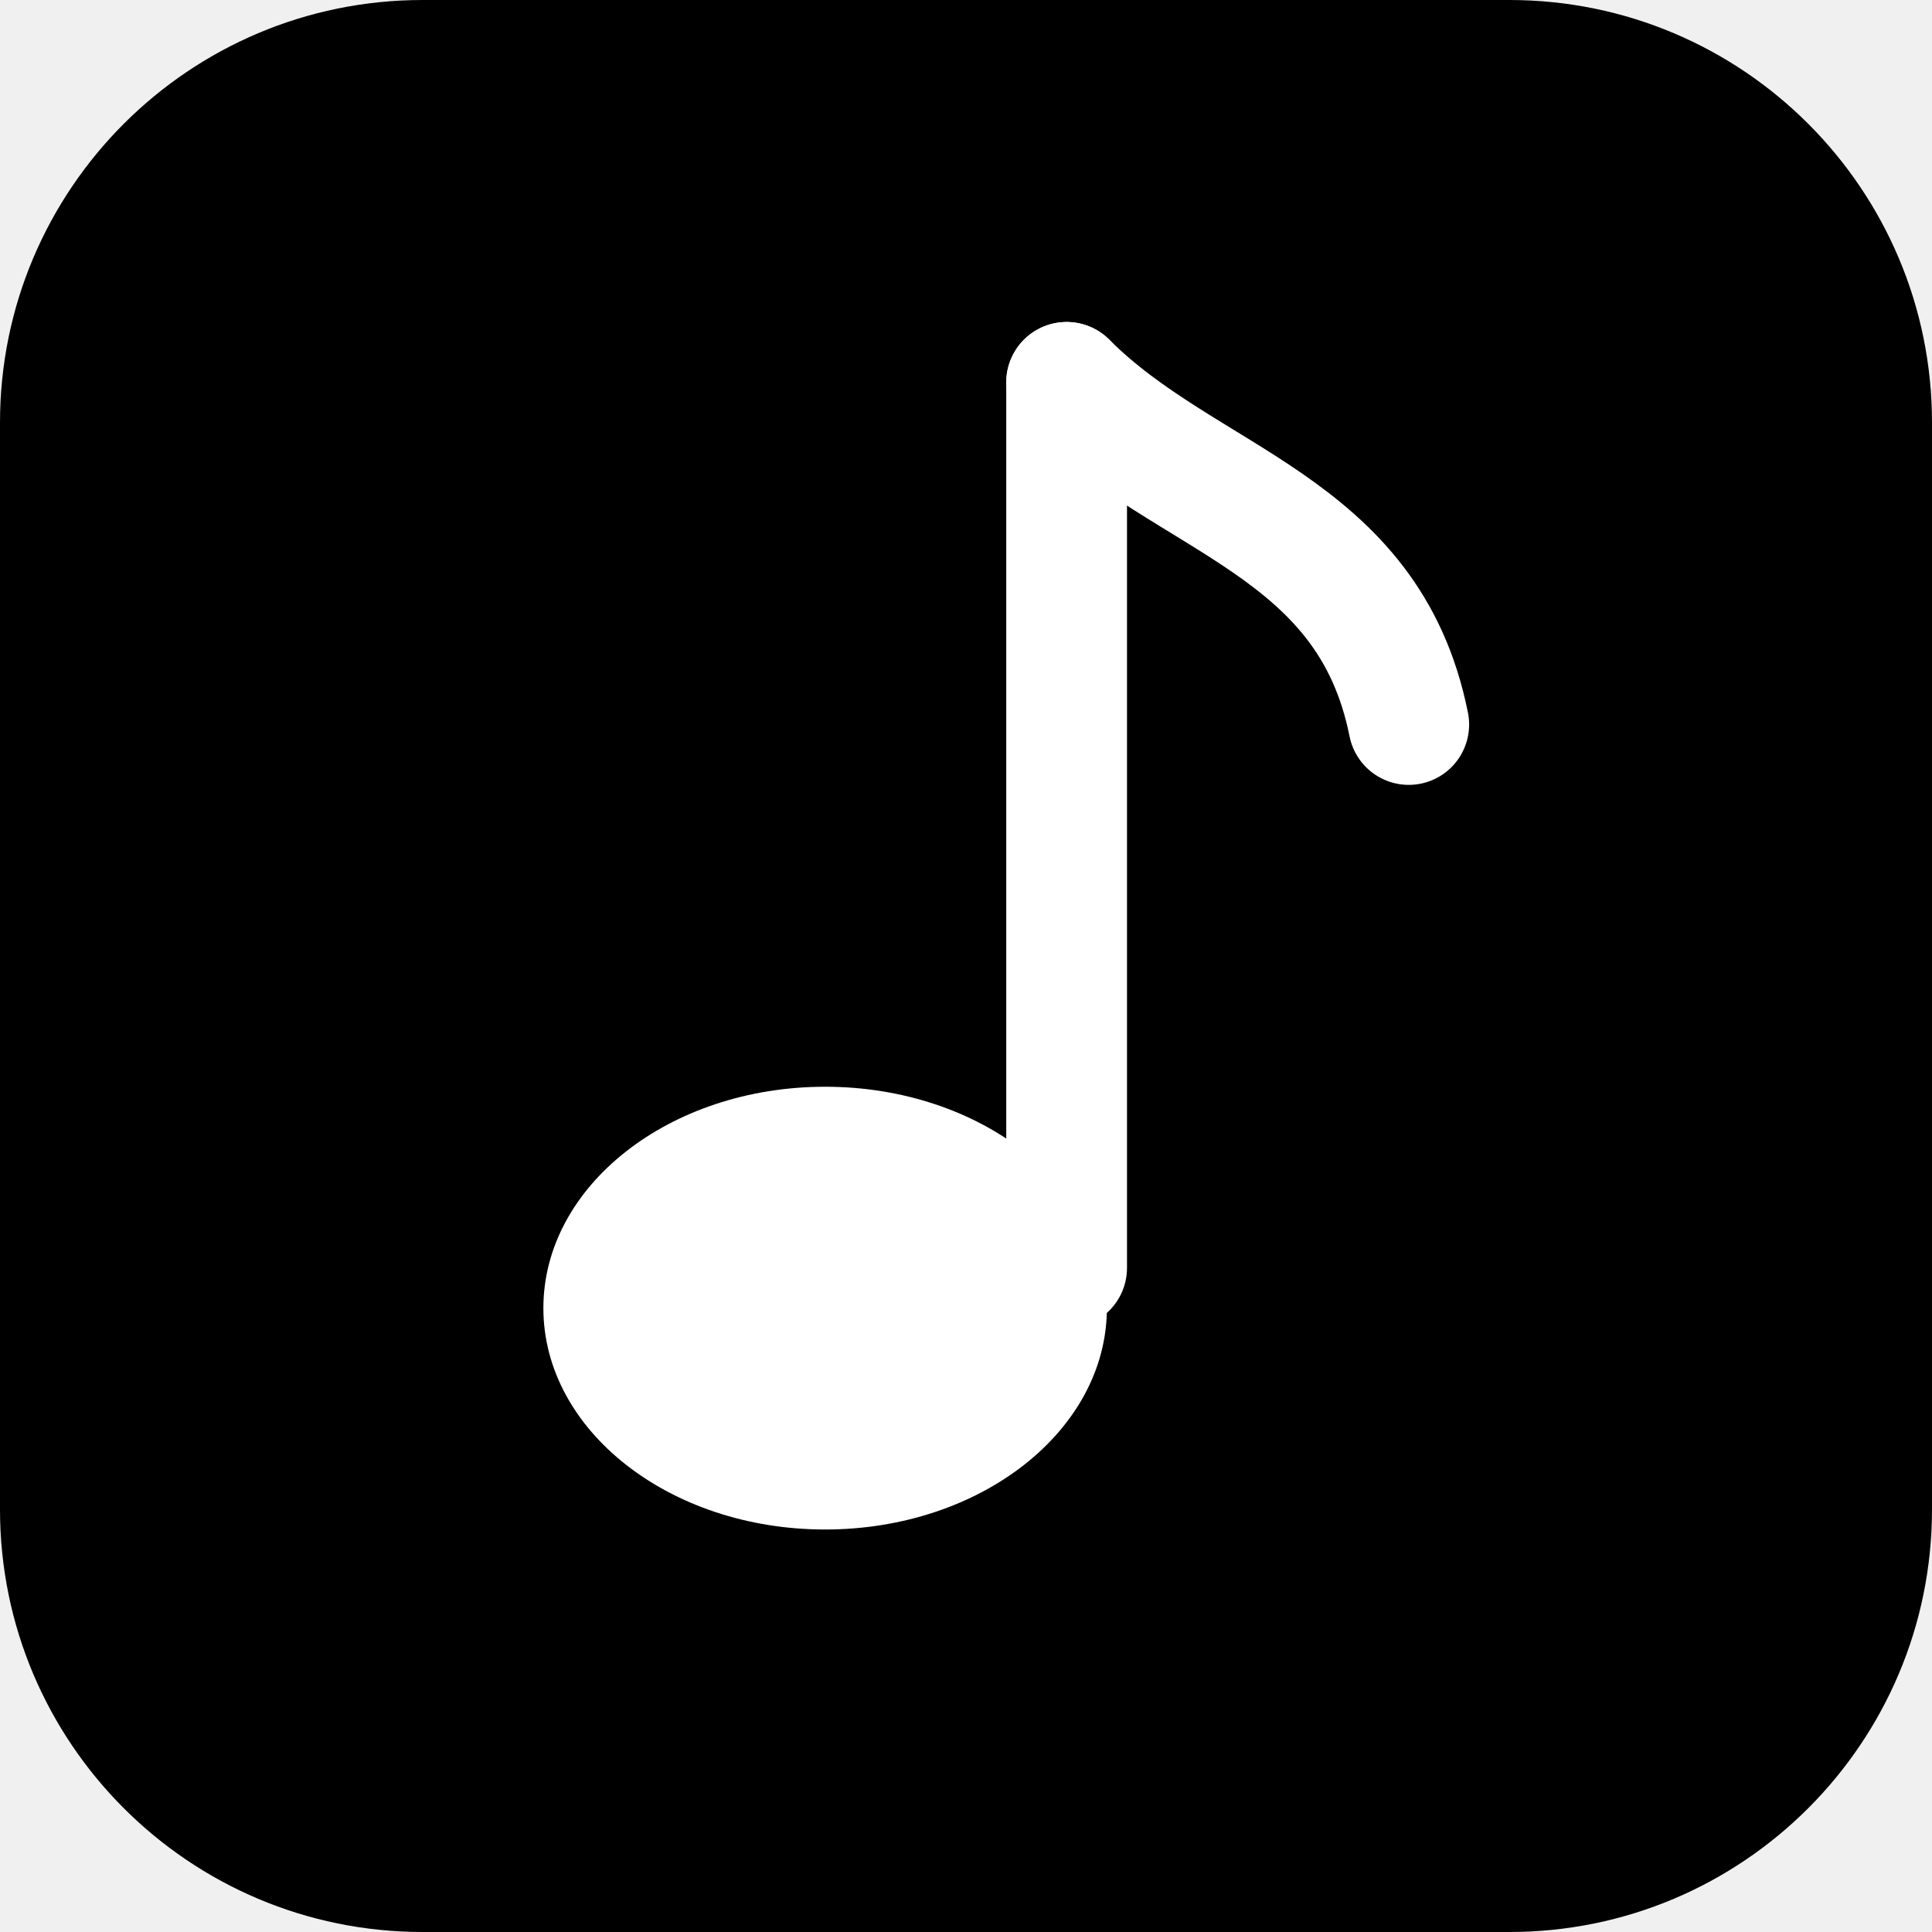
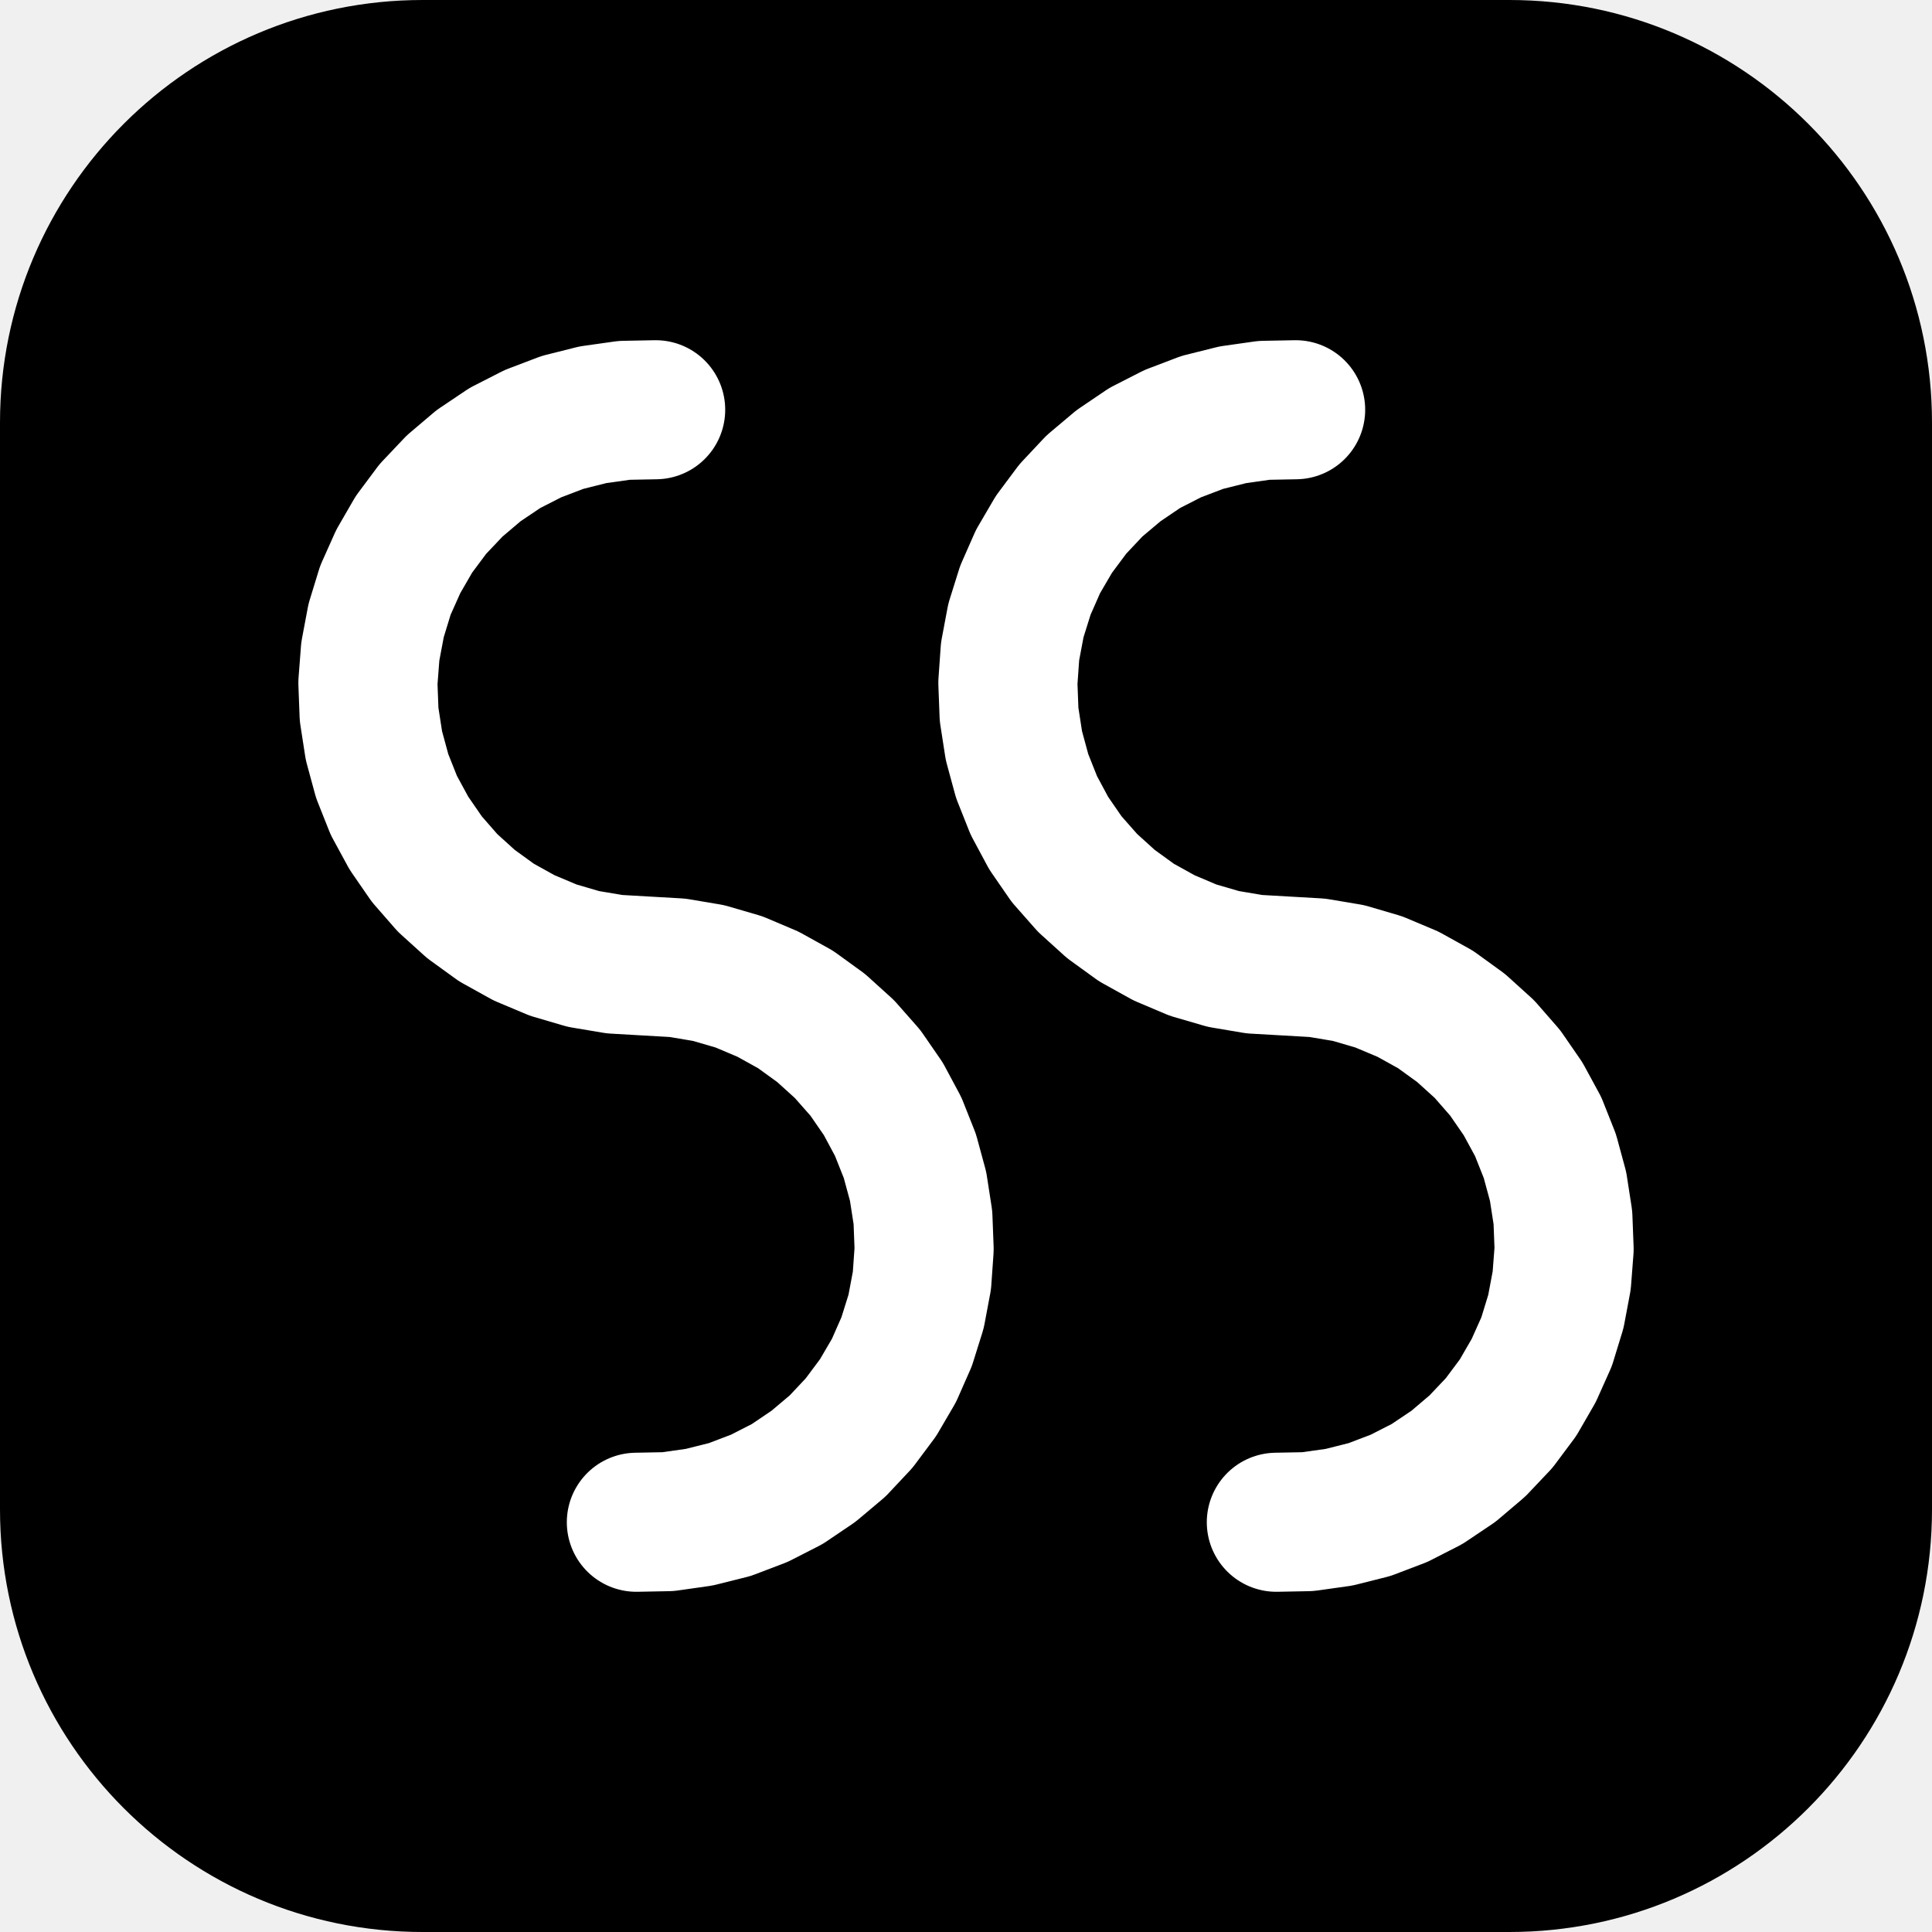
<svg xmlns="http://www.w3.org/2000/svg" viewBox="0 0 96 96" width="96" height="96">
  <rect width="96" height="96" rx="21" fill="#000000" />
-   <g fill="none" stroke="#ffffff" stroke-linecap="round" stroke-linejoin="round">
-     <path d="M53 19v44" stroke-width="6" />
-     <path d="M53 19c6 6 15 7 17 17" stroke-width="6" />
-     <ellipse cx="41" cy="65" rx="14" ry="11" fill="#ffffff" stroke="none" />
+   <g fill="none" stroke="#ffffff" stroke-width="6.91" stroke-linecap="round" stroke-linejoin="round">
+     <path d="M32.58 20.36 L31.02 20.39 L29.46 20.61 L27.95 20.99 L26.48 21.55 L25.09 22.26 L23.78 23.14 L22.59 24.15 L21.51 25.29 L20.57 26.55 L19.79 27.90 L19.15 29.33 L18.69 30.83 L18.40 32.37 L18.28 33.93 L18.34 35.50 L18.58 37.05 L18.99 38.56 L19.57 40.02 L20.32 41.40 L21.21 42.69 L22.24 43.87 L23.40 44.92 L24.67 45.84 L26.04 46.60 L27.49 47.21 L28.99 47.65 L30.54 47.91 L32.10 48.00 L32.10 48.00 L33.67 48.09 L35.21 48.35 L36.72 48.79 L38.16 49.40 L39.53 50.16 L40.80 51.08 L41.96 52.13 L43.00 53.31 L43.89 54.60 L44.63 55.98 L45.21 57.44 L45.62 58.95 L45.86 60.50 L45.92 62.07 L45.81 63.63 L45.52 65.17 L45.05 66.67 L44.42 68.10 L43.63 69.45 L42.69 70.71 L41.62 71.85 L40.42 72.86 L39.12 73.74 L37.73 74.45 L36.26 75.01 L34.74 75.39 L33.19 75.61 L31.62 75.64" />
+     <path d="M64.38 20.36 L62.81 20.39 L61.26 20.61 L59.74 20.99 L58.27 21.55 L56.88 22.26 L55.58 23.14 L54.38 24.15 L53.31 25.29 L52.37 26.55 L51.58 27.90 L50.95 29.33 L50.48 30.83 L50.19 32.37 L50.08 33.93 L50.14 35.50 L50.38 37.05 L50.79 38.56 L51.37 40.02 L52.11 41.40 L53.00 42.69 L54.04 43.87 L55.20 44.92 L56.47 45.84 L57.84 46.60 L59.28 47.21 L60.79 47.65 L62.33 47.91 L63.90 48.00 L63.90 48.00 L65.46 48.09 L67.01 48.35 L68.51 48.79 L69.96 49.40 L71.33 50.16 L72.60 51.08 L73.76 52.13 L74.79 53.31 L75.68 54.60 L76.43 55.98 L77.01 57.44 L77.42 58.95 L77.66 60.50 L77.72 62.07 L77.60 63.63 L77.31 65.17 L76.85 66.67 L76.21 68.10 L75.43 69.45 L74.49 70.71 L73.41 71.85 L72.22 72.86 L70.91 73.74 L69.52 74.45 L68.05 75.01 L66.54 75.39 L64.98 75.61 L63.42 75.64" />
  </g>
</svg>
